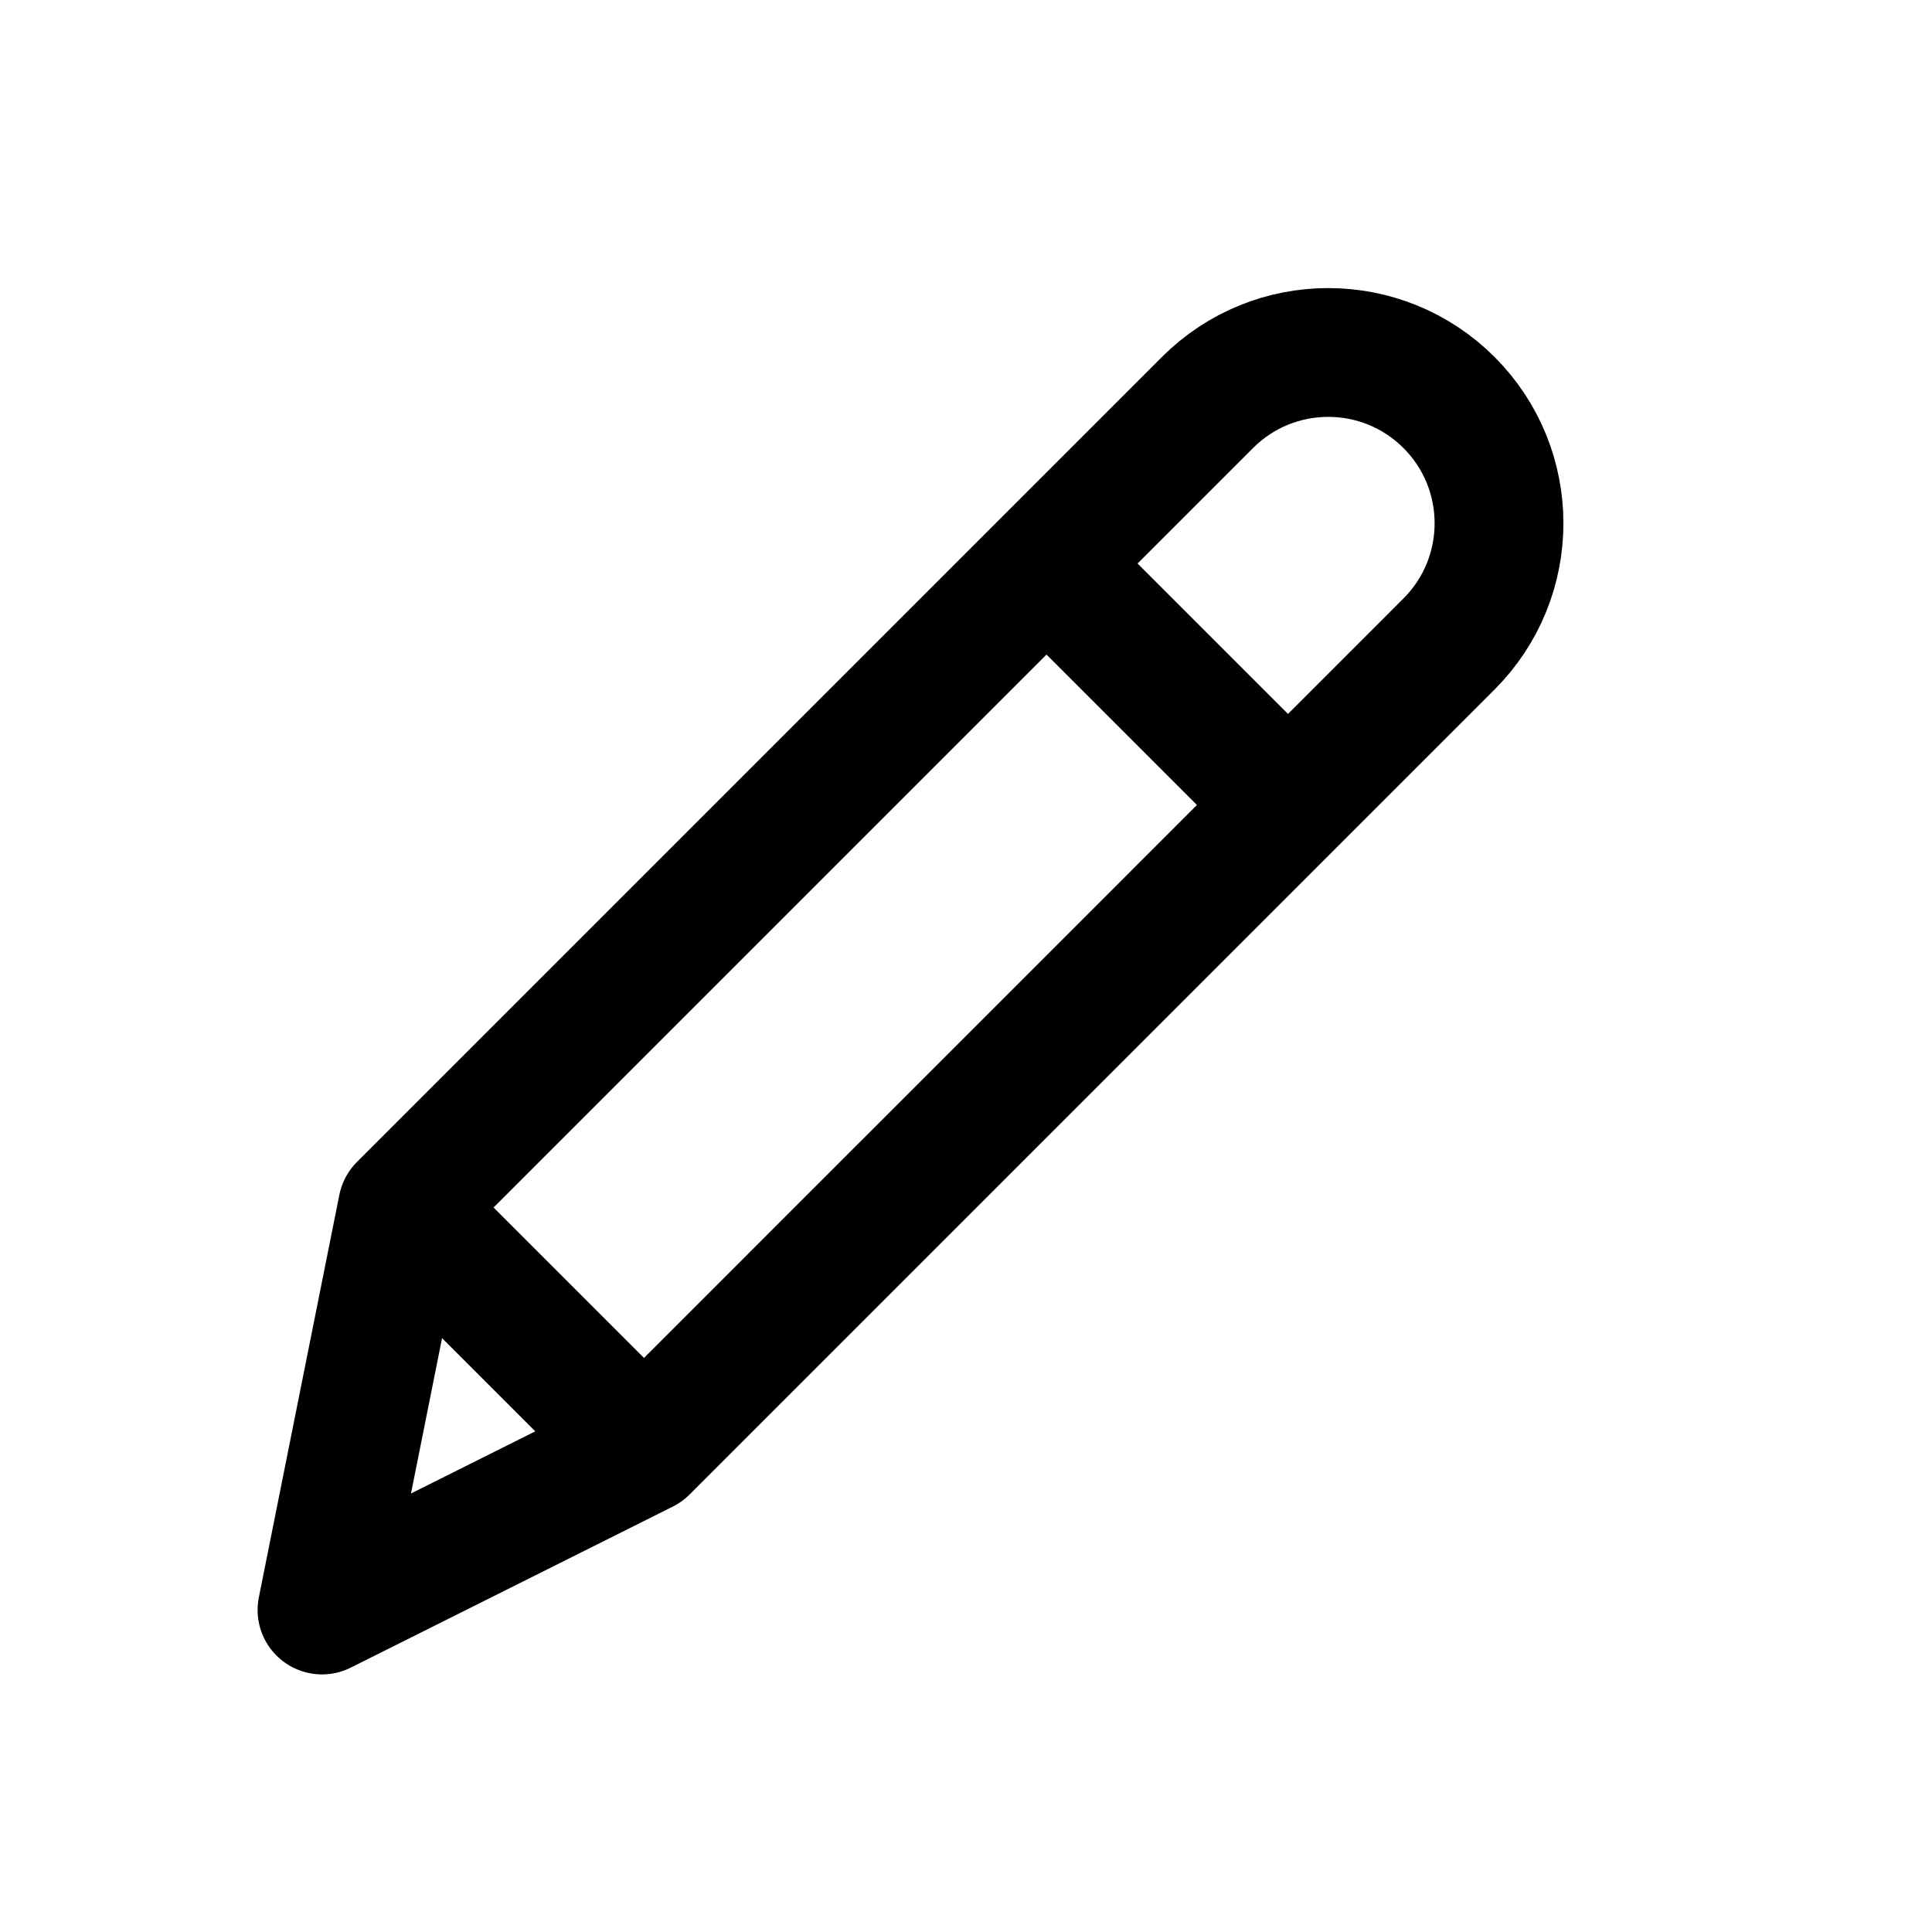
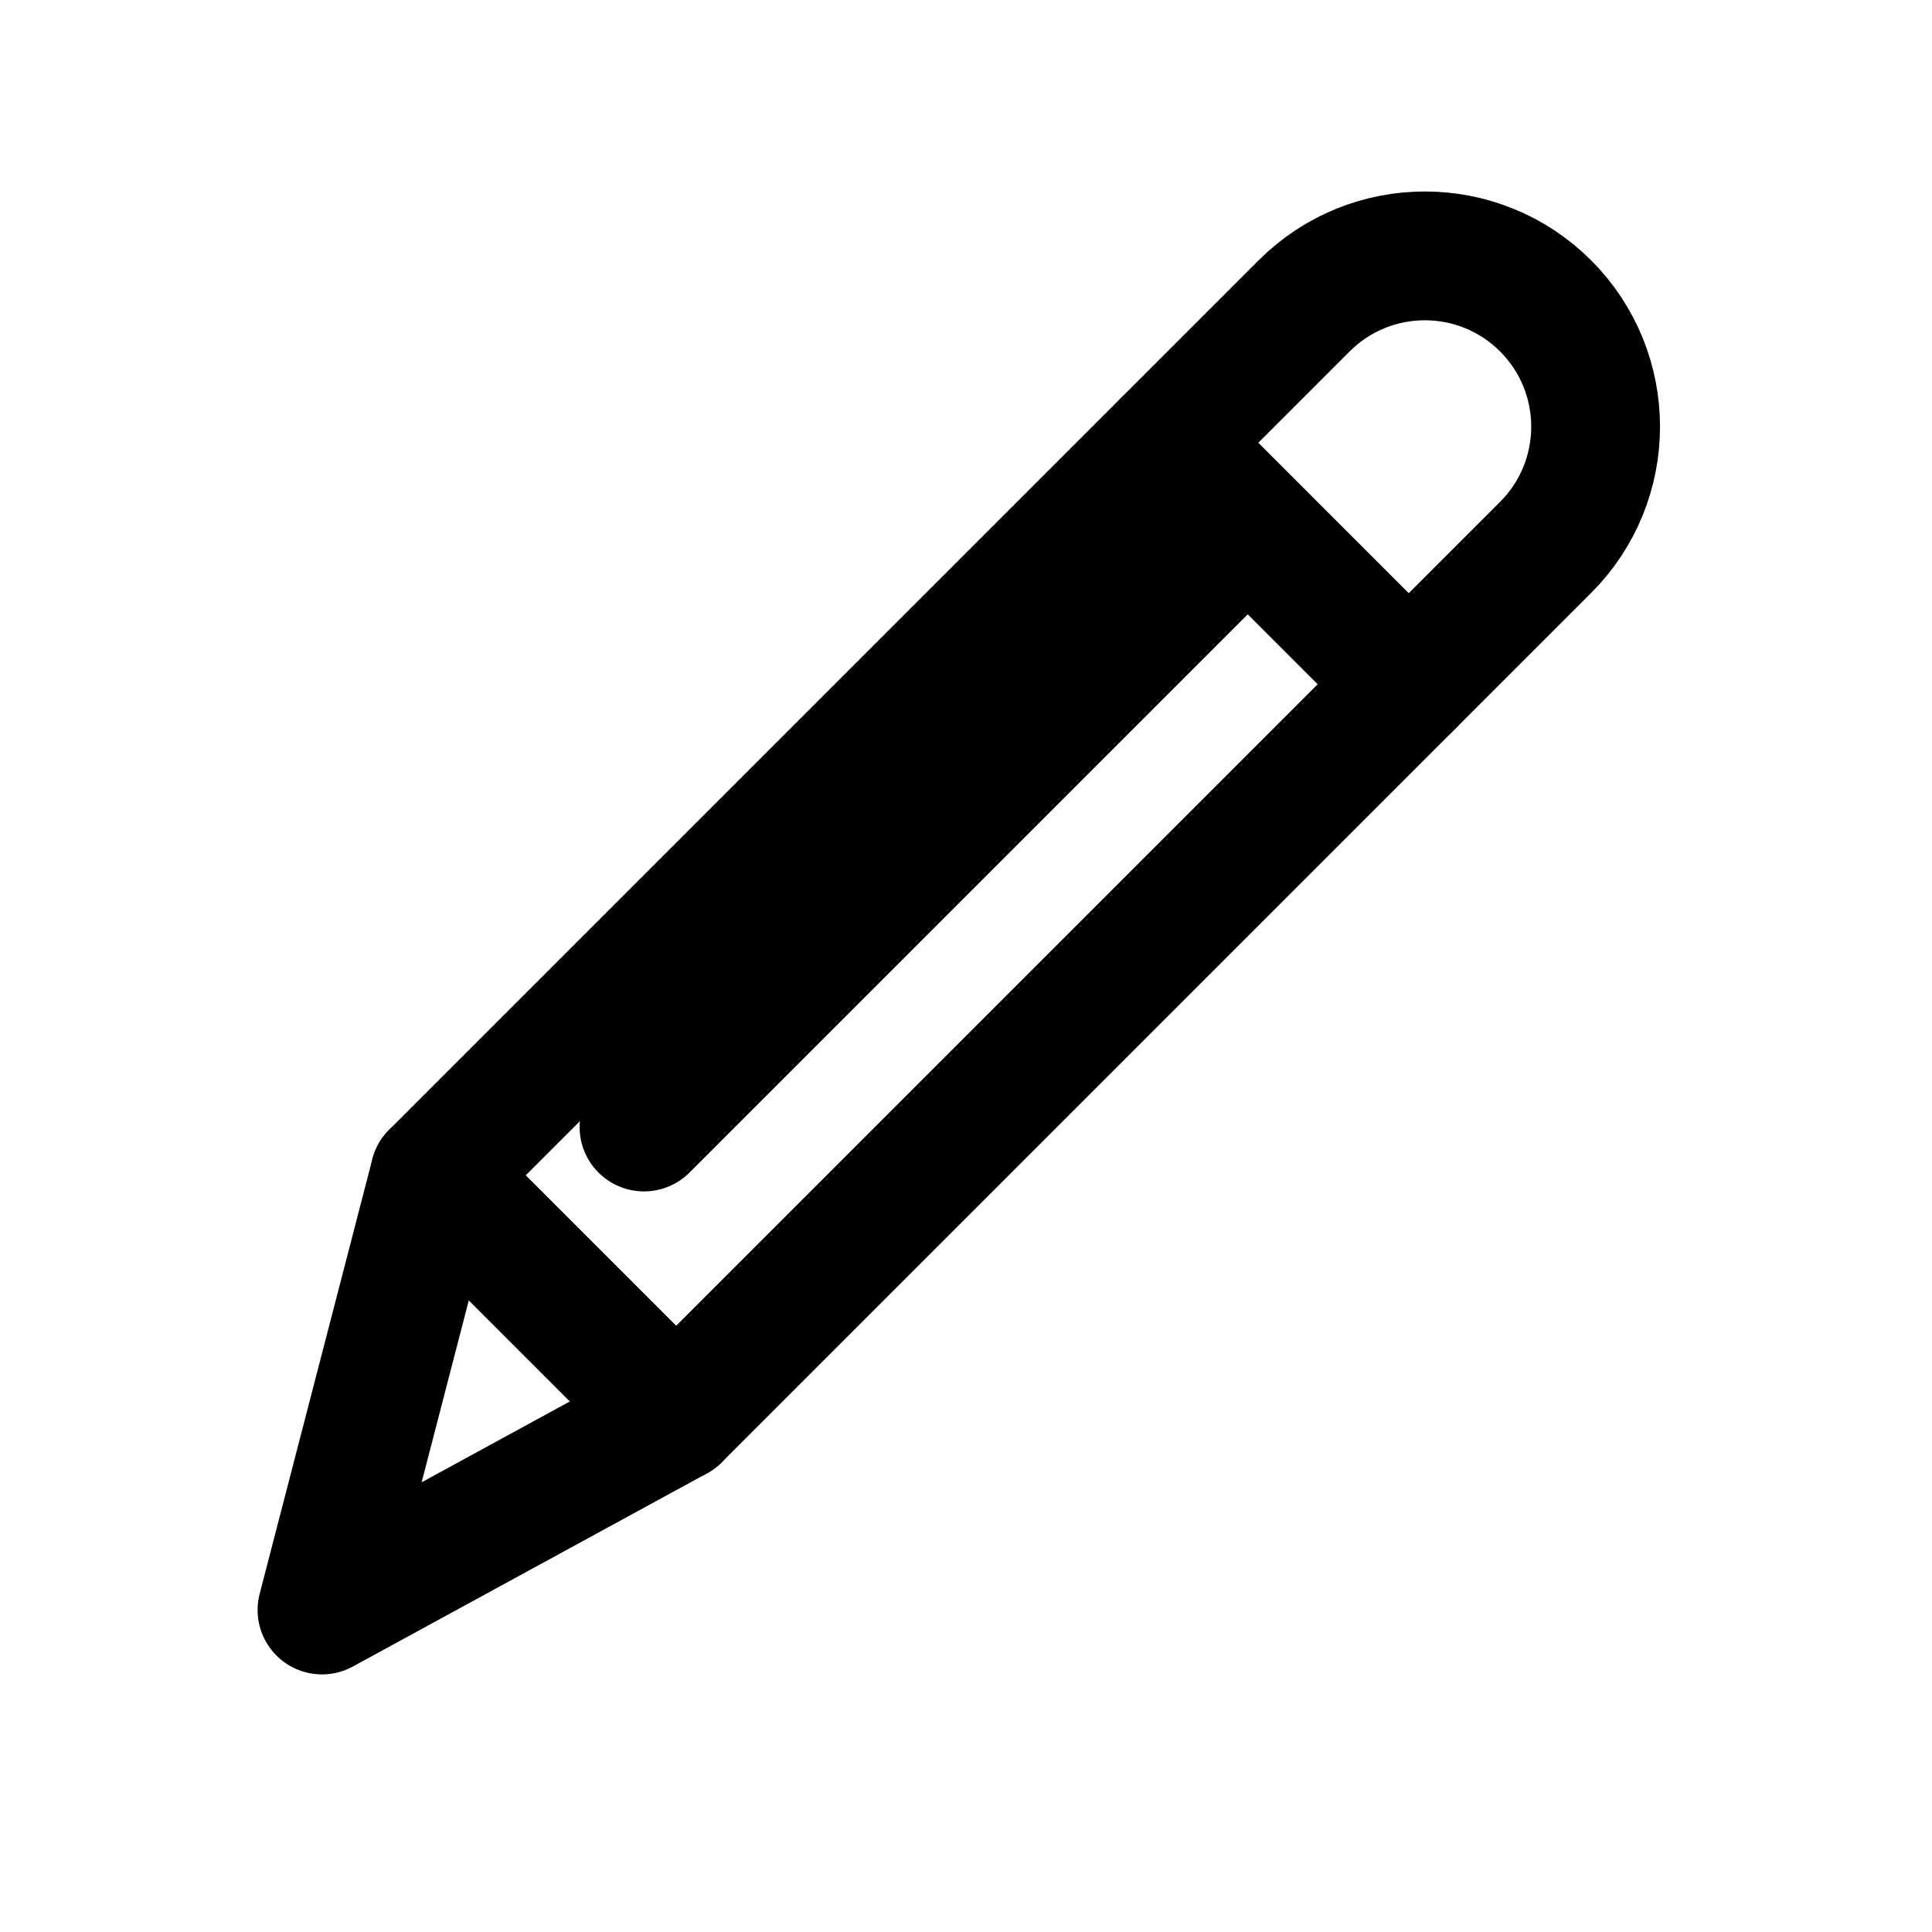
<svg xmlns="http://www.w3.org/2000/svg" width="24" height="24" viewBox="0 0 24 24">
-   <path d="M5 15 15 5a2 2 0 0 1 3 3L8 18l-4 2 1-5Zm8-8 3 3M5 15l3 3" fill="none" stroke="#000000" stroke-width="1.6" stroke-linecap="round" stroke-linejoin="round" />
+   <g fill="none" stroke="#000" stroke-width="1.6" stroke-linecap="round" stroke-linejoin="round">
+     <path d="m4 20 1.4-5.4L16.2 3.8a2.1 2.1 0 0 1 3 3L8.4 17.6 4 20Z" />
+     <path d="m14.5 5.5 3 3M5.4 14.6l3 3M8 14l7-7" />
+   </g>
</svg>
